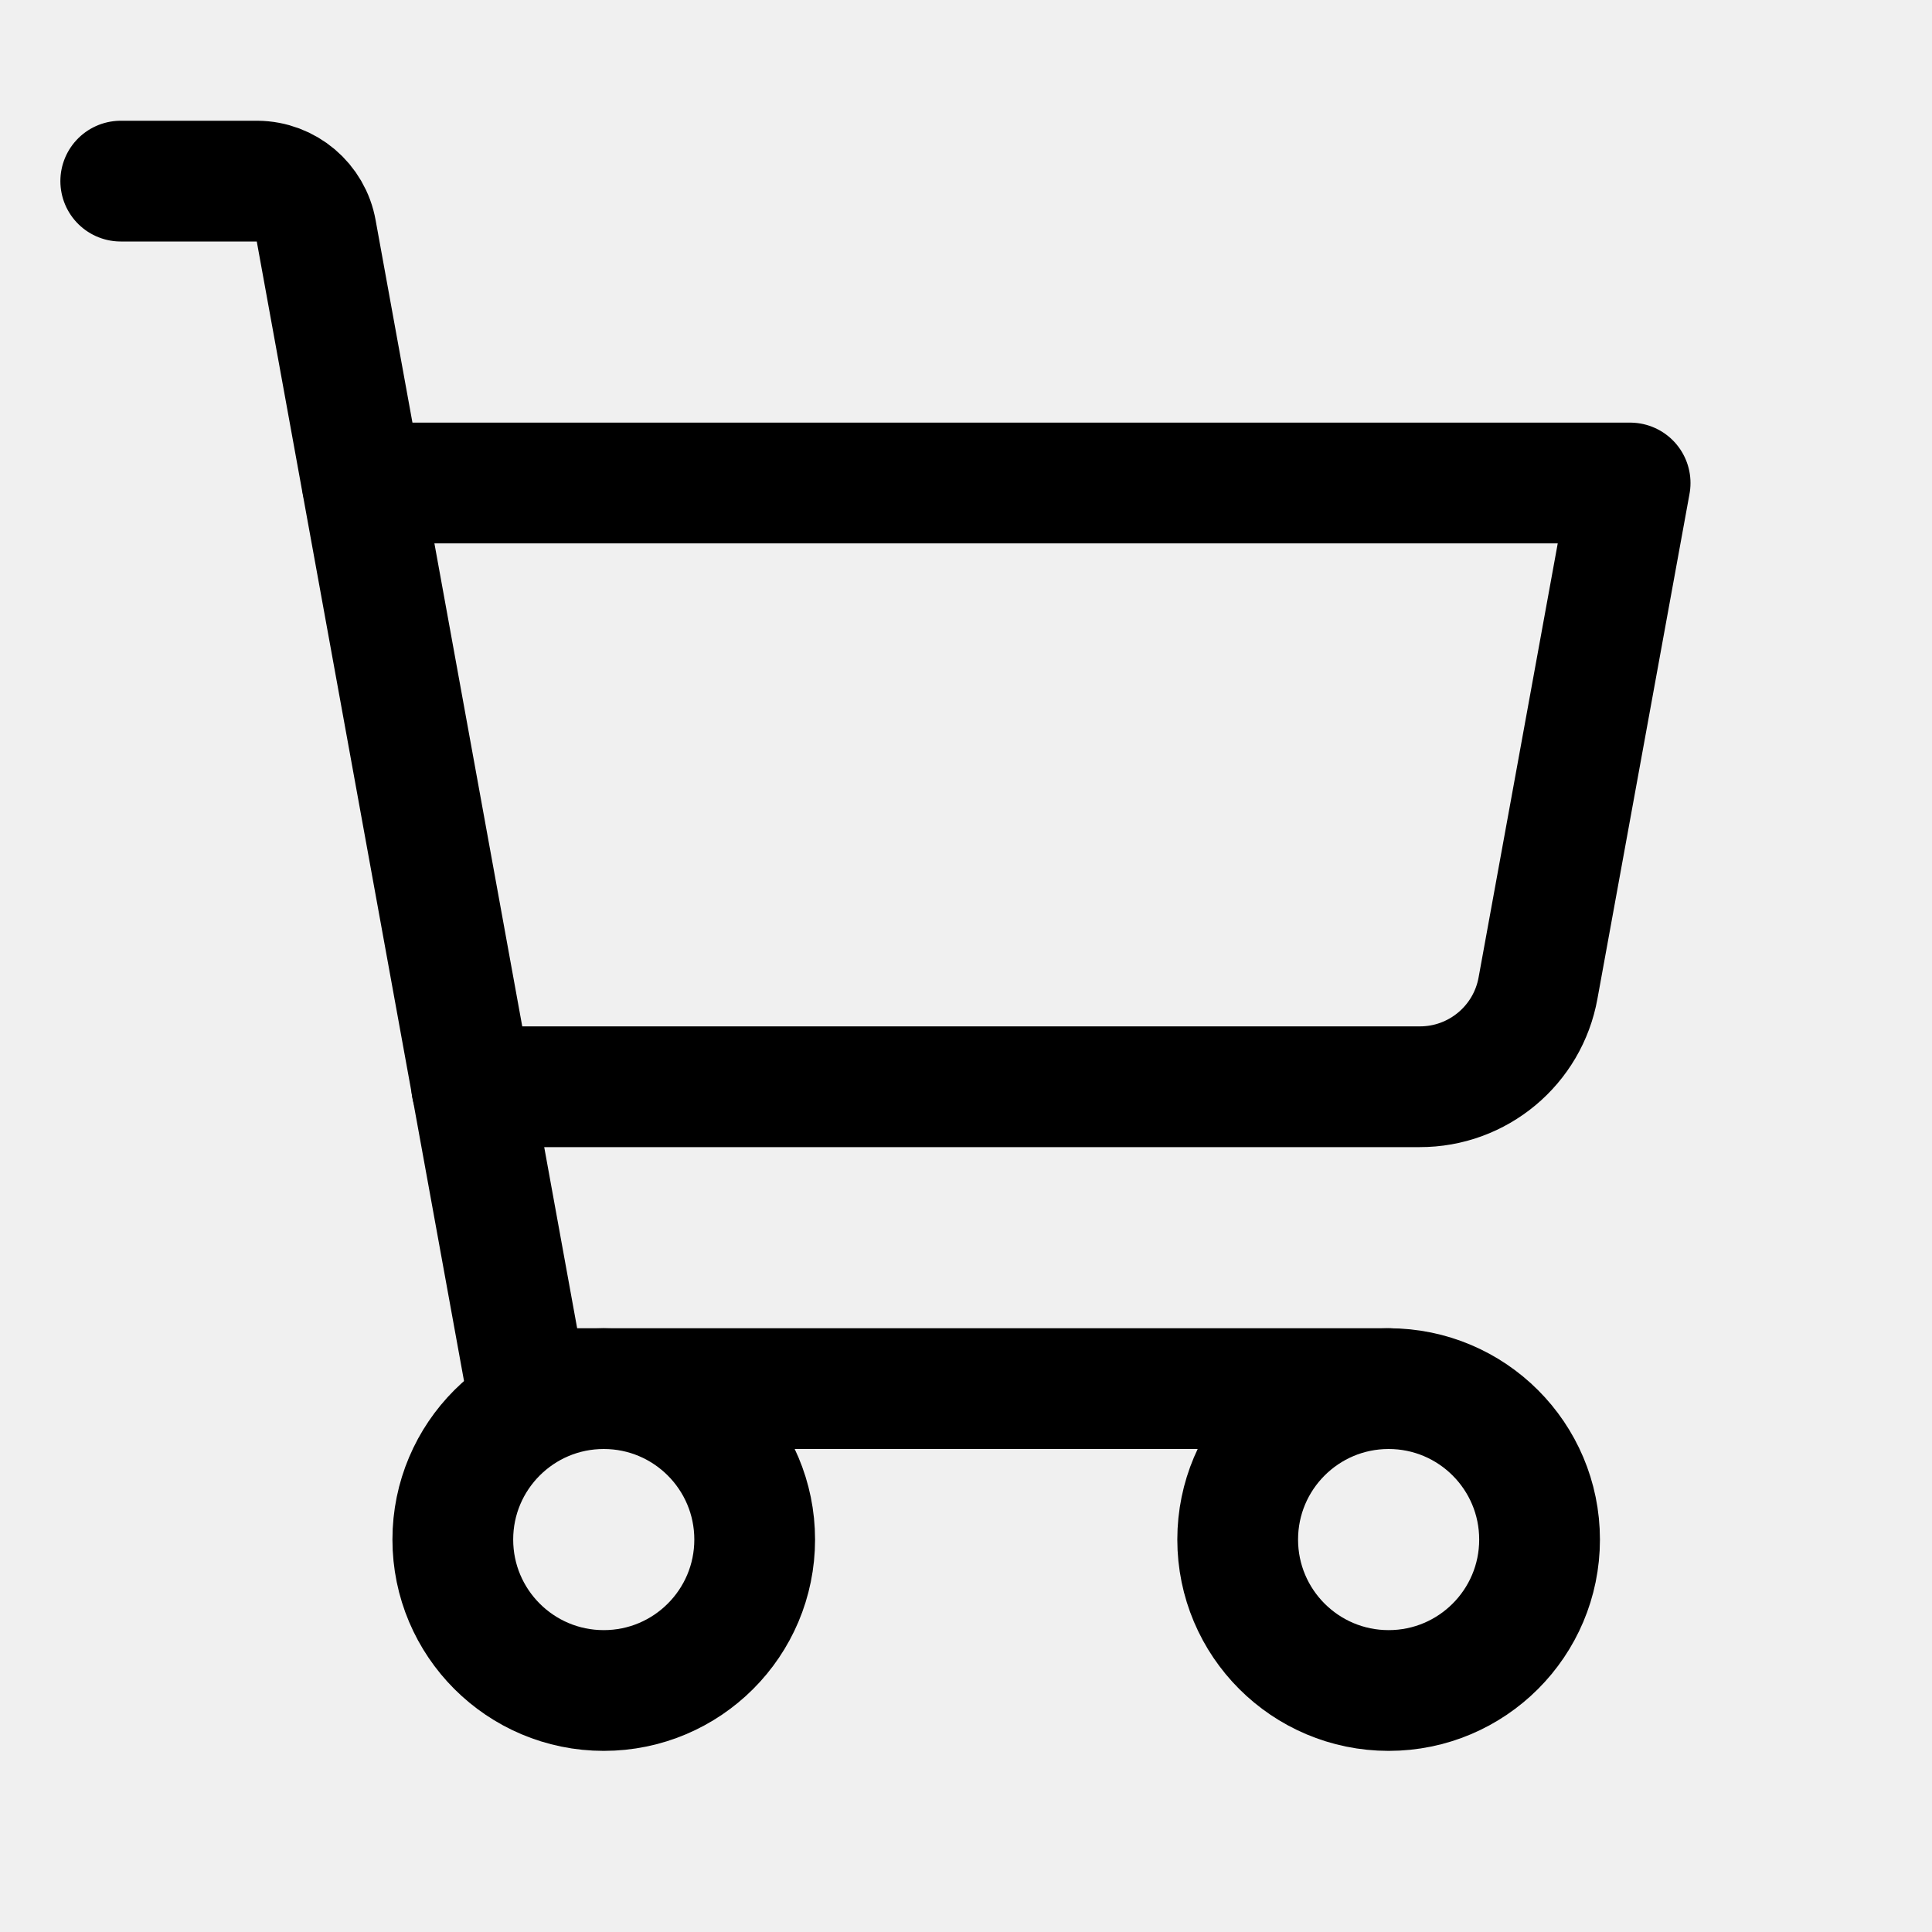
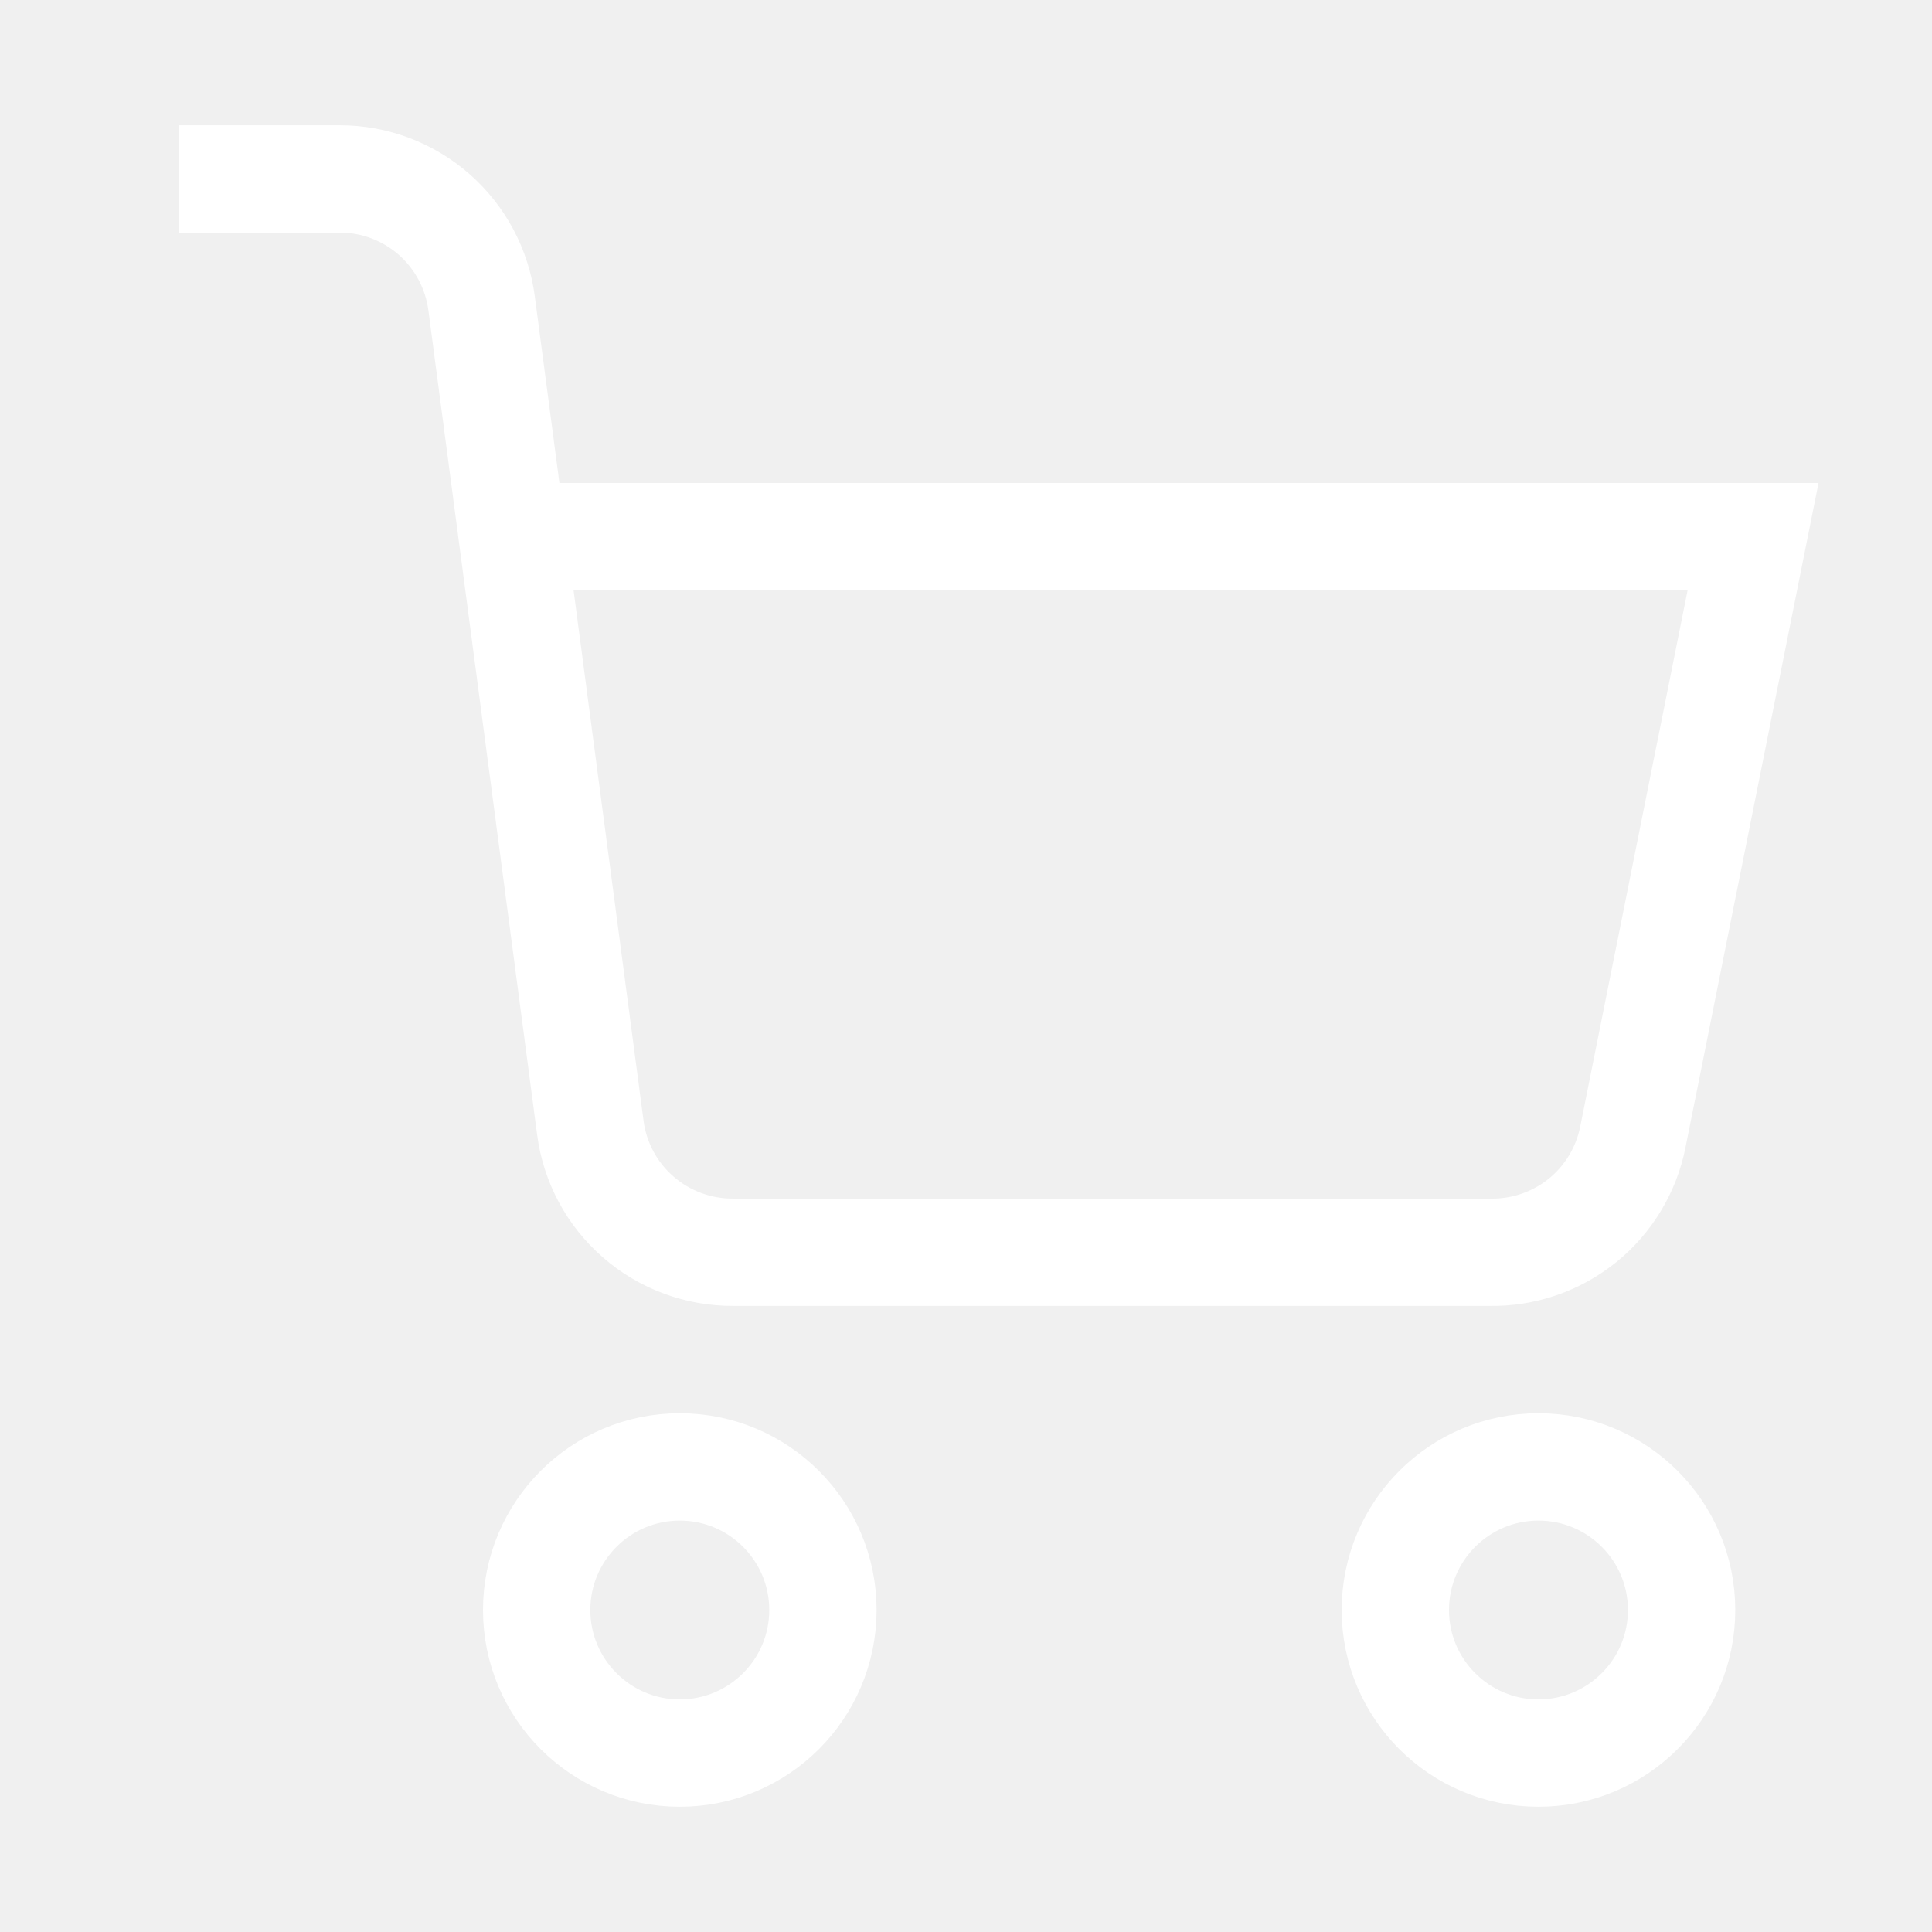
- <svg xmlns="http://www.w3.org/2000/svg" viewBox="0 0 256 256">
-   <rect fill="none" height="256" width="256" />
-   <path d="M184,184H69.8L41.9,30.6A8,8,0,0,0,34.1,24H16" fill="none" stroke="#000" stroke-linecap="round" stroke-linejoin="round" stroke-width="16" />
-   <circle cx="80" cy="204" fill="none" r="20" stroke="#000" stroke-linecap="round" stroke-linejoin="round" stroke-width="16" />
-   <circle cx="184" cy="204" fill="none" r="20" stroke="#000" stroke-linecap="round" stroke-linejoin="round" stroke-width="16" />
-   <path d="M62.5,144H188.1a15.9,15.9,0,0,0,15.7-13.1L216,64H48" fill="none" stroke="#000" stroke-linecap="round" stroke-linejoin="round" stroke-width="16" />
+ <svg xmlns="http://www.w3.org/2000/svg" width="18" height="18" viewBox="0 0 18 18" fill="none">
+   <path d="M6.333 16.333C7.07 16.333 7.667 15.736 7.667 15C7.667 14.264 7.07 13.667 6.333 13.667C5.597 13.667 5 14.264 5 15C5 15.736 5.597 16.333 6.333 16.333Z" stroke="white" strokeWidth="1.8" strokeLinecap="round" strokeLinejoin="round" />
+   <path d="M14.333 16.333C15.07 16.333 15.667 15.736 15.667 15C15.667 14.264 15.07 13.667 14.333 13.667C13.597 13.667 13 14.264 13 15C13 15.736 13.597 16.333 14.333 16.333Z" stroke="white" strokeWidth="1.8" strokeLinecap="round" strokeLinejoin="round" />
+   <path d="M4.78 5H16.333L15.213 10.593C15.152 10.9 14.985 11.176 14.742 11.372C14.498 11.568 14.193 11.673 13.88 11.667H6.833C6.508 11.669 6.192 11.553 5.947 11.339C5.701 11.126 5.542 10.829 5.5 10.507L4.487 2.827C4.445 2.506 4.288 2.212 4.045 1.998C3.802 1.785 3.49 1.667 3.167 1.667H1.667" stroke="white" strokeWidth="1.8" strokeLinecap="round" strokeLinejoin="round" />
</svg>
